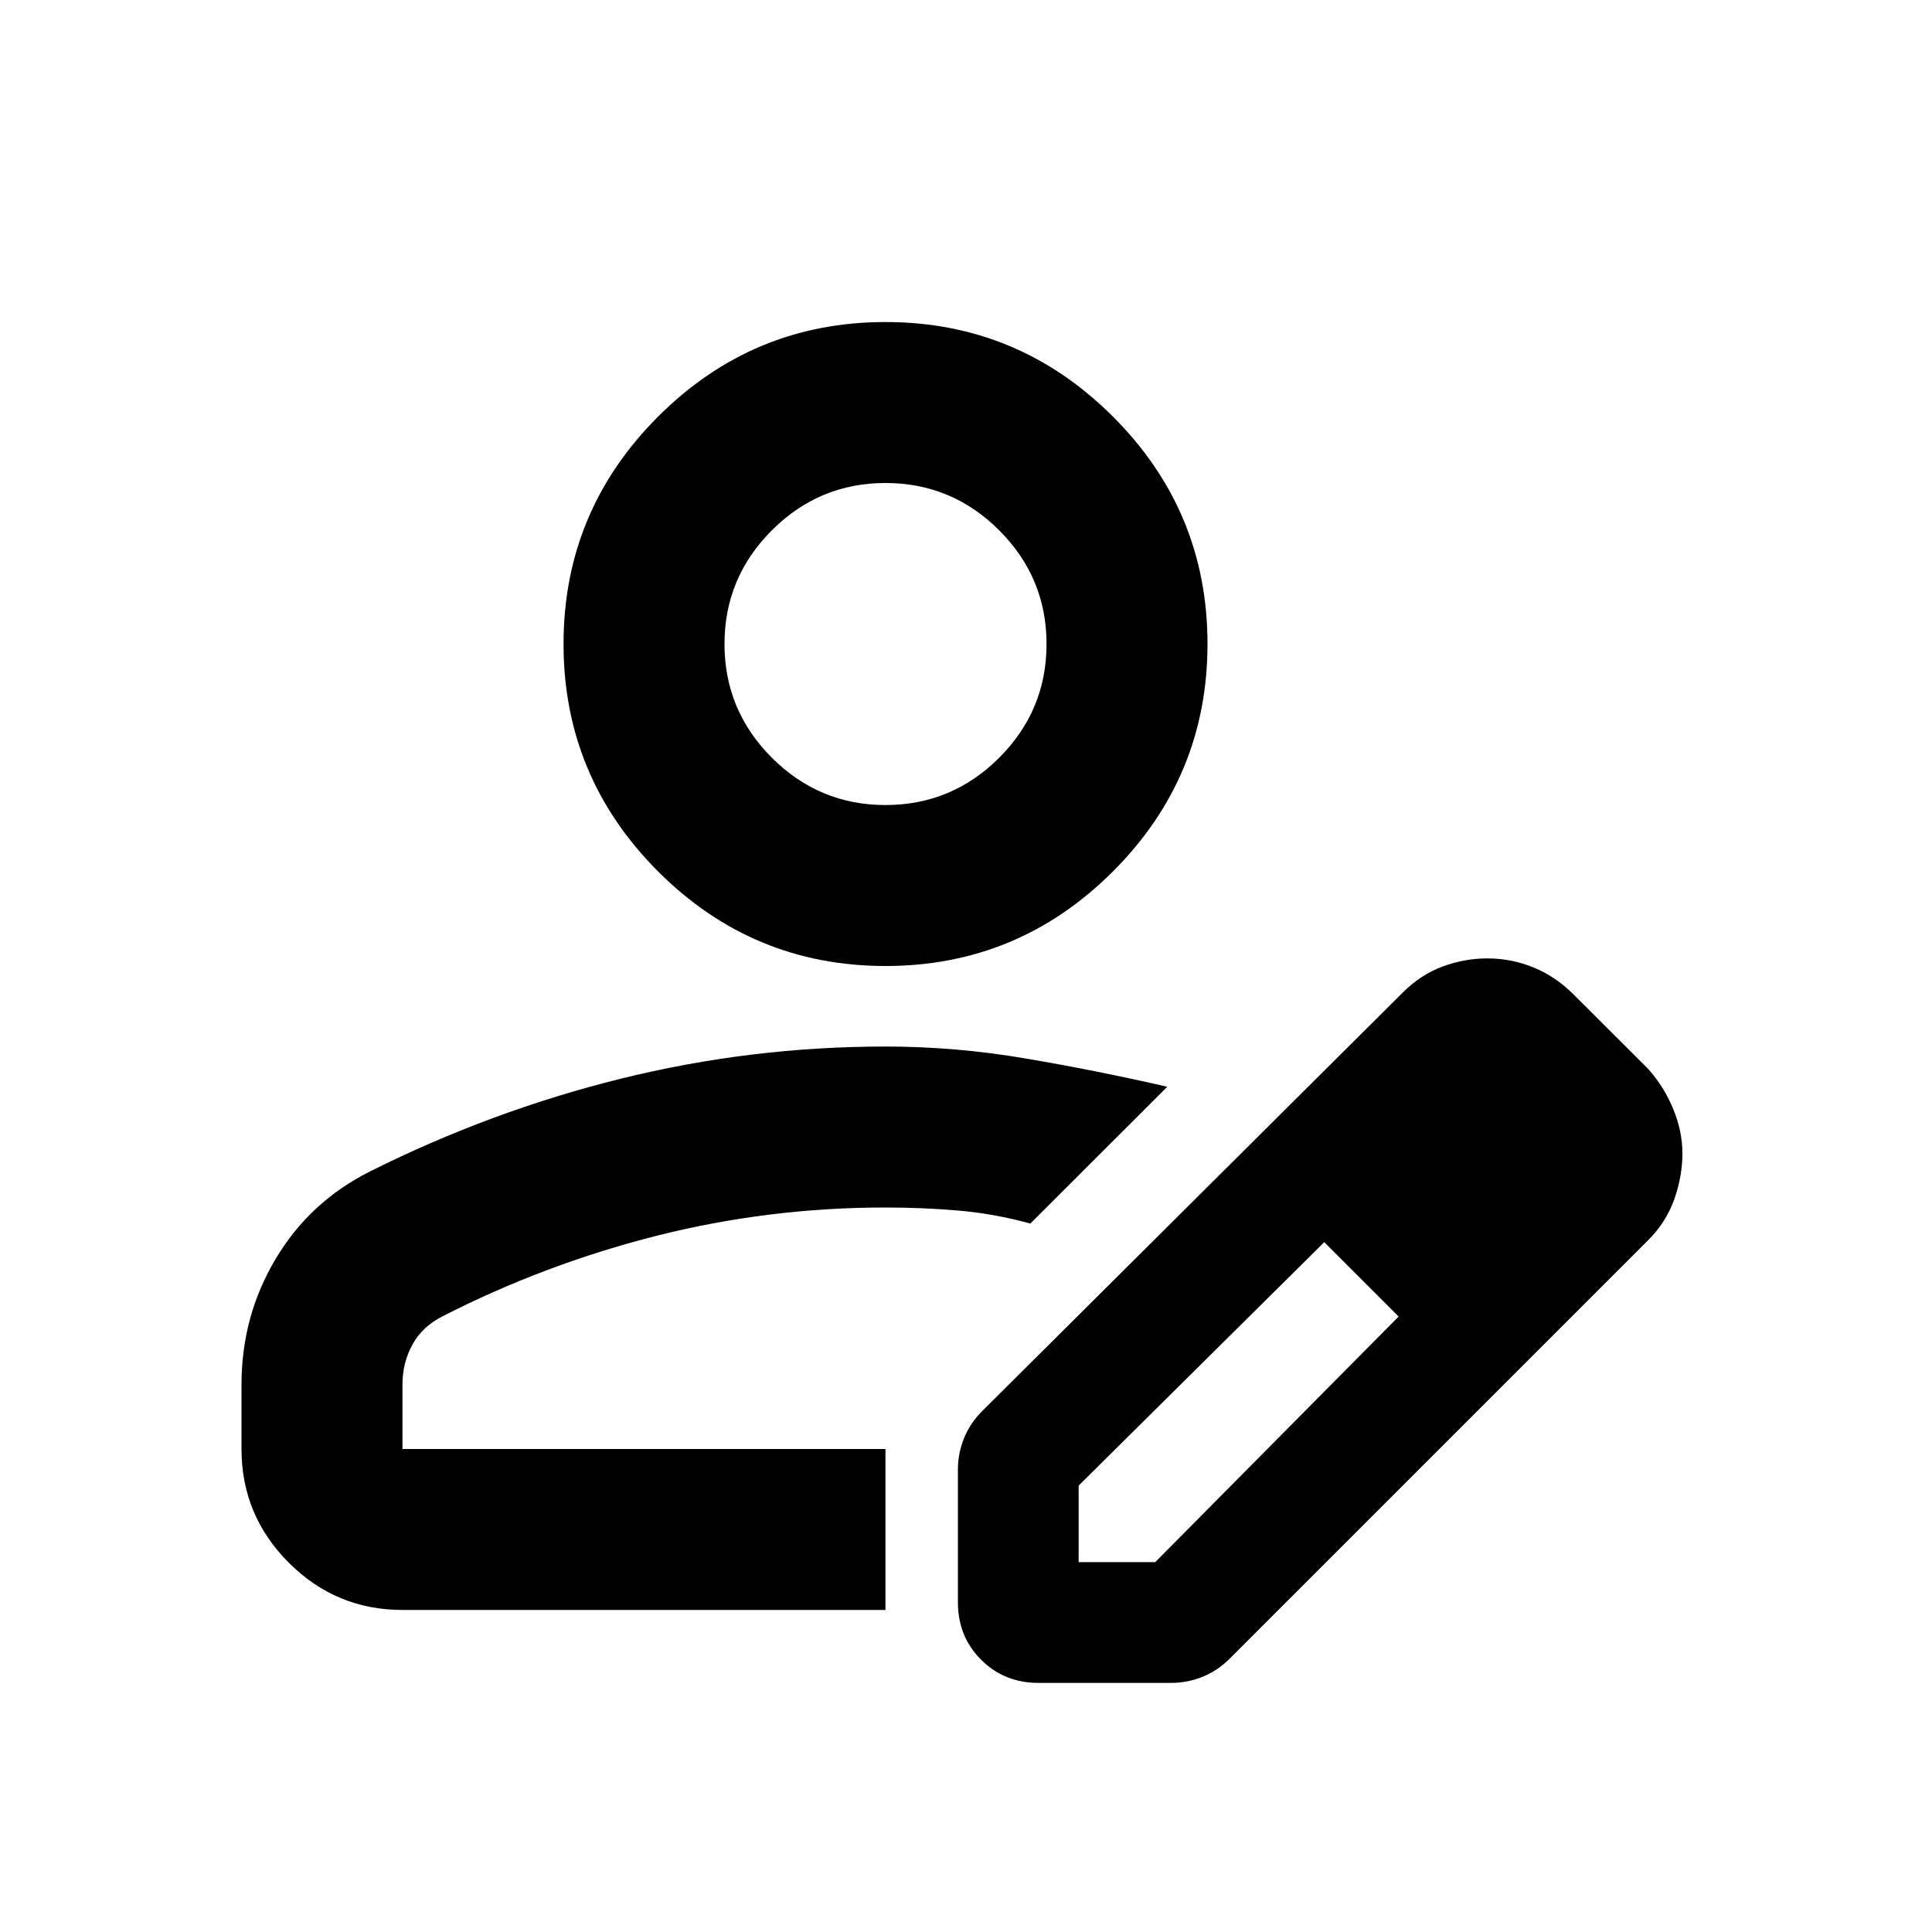
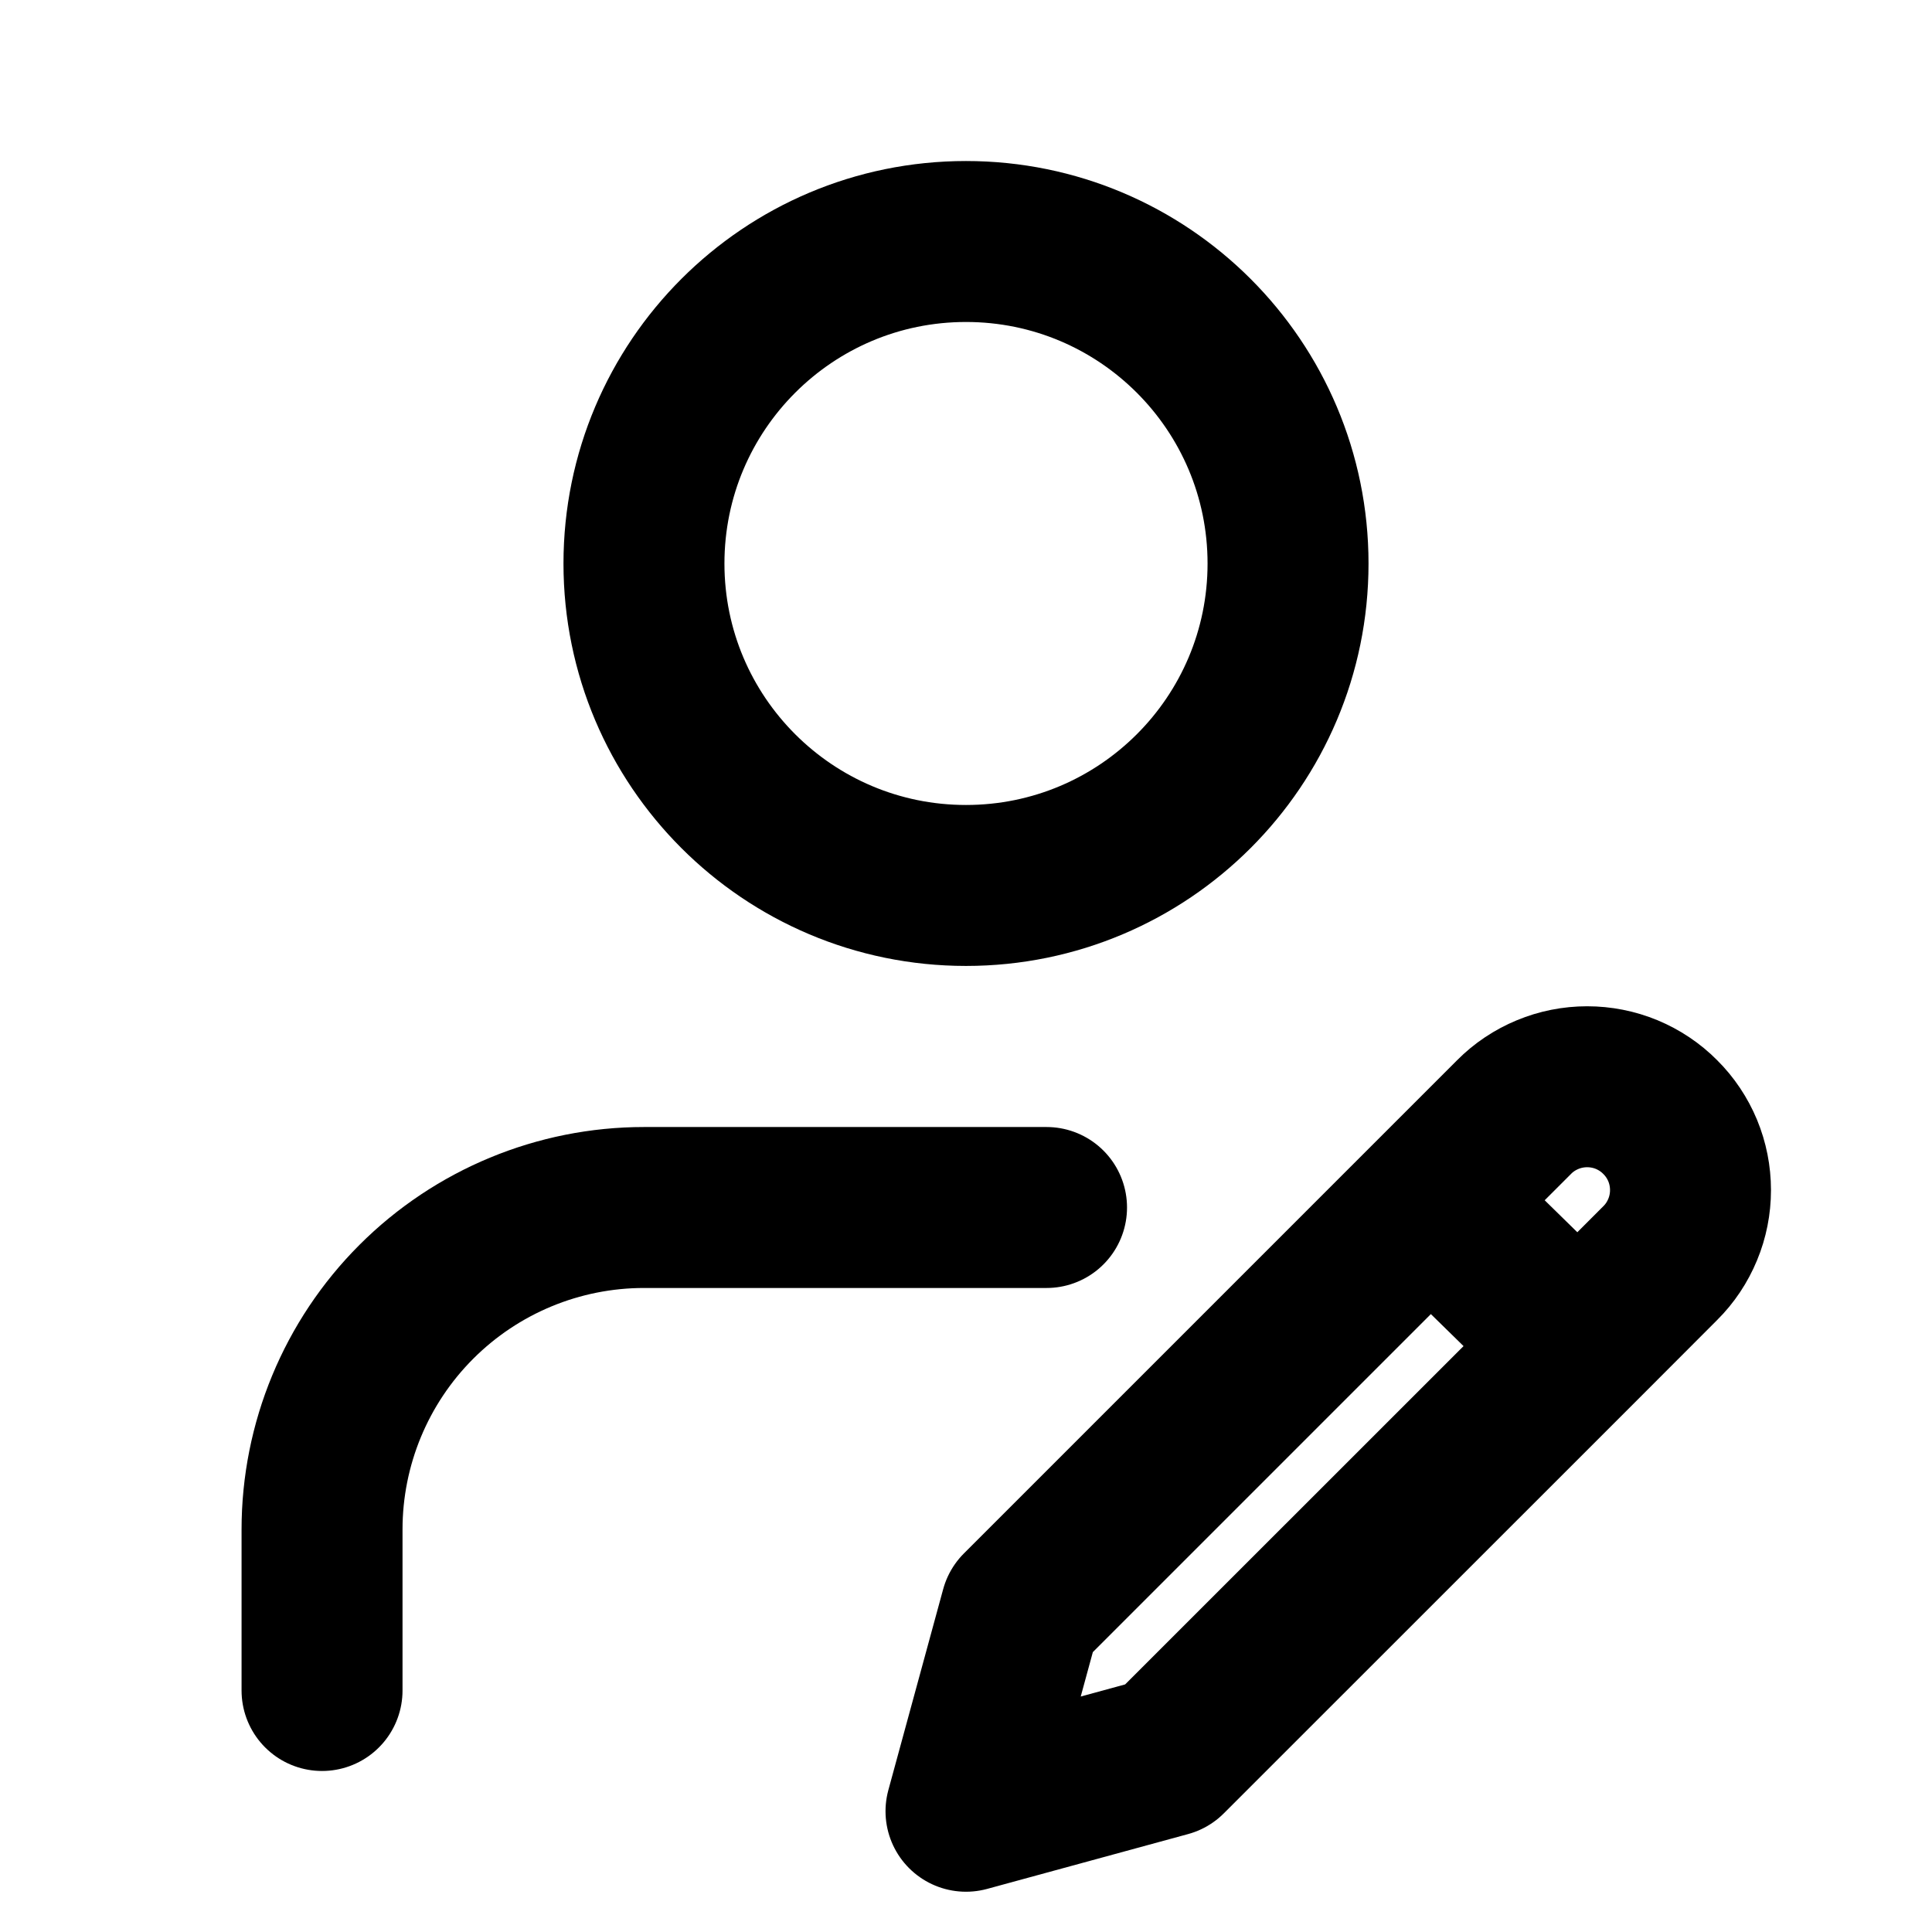
<svg xmlns="http://www.w3.org/2000/svg" width="16" height="16" viewBox="0 0 16 16" fill="none">
-   <mask id="mask0_21_1063" style="mask-type:alpha" maskUnits="userSpaceOnUse" x="0" y="0" width="16" height="16">
-     <rect width="16" height="16" fill="#D9D9D9" />
-   </mask>
-   <g mask="url(#mask0_21_1063)">
-     <path d="M7.333 8C6.6 8 5.972 7.739 5.45 7.217C4.928 6.694 4.667 6.067 4.667 5.333C4.667 4.6 4.928 3.972 5.45 3.45C5.972 2.928 6.6 2.667 7.333 2.667C8.067 2.667 8.694 2.928 9.217 3.45C9.739 3.972 10 4.6 10 5.333C10 6.067 9.739 6.694 9.217 7.217C8.694 7.739 8.067 8 7.333 8ZM2 11.467C2 11.089 2.094 10.742 2.283 10.425C2.472 10.108 2.733 9.867 3.067 9.7C3.733 9.367 4.425 9.111 5.142 8.933C5.858 8.756 6.589 8.667 7.333 8.667C7.722 8.667 8.111 8.7 8.5 8.767C8.889 8.833 9.278 8.911 9.667 9L8.533 10.133C8.333 10.078 8.133 10.042 7.933 10.025C7.733 10.008 7.533 10 7.333 10C6.689 10 6.058 10.078 5.442 10.233C4.825 10.389 4.233 10.611 3.667 10.9C3.556 10.956 3.472 11.033 3.417 11.133C3.361 11.233 3.333 11.345 3.333 11.467V12H7.333V12.65C7.333 12.65 7.333 13 7.333 13.333H3.333C2.967 13.333 2.653 13.203 2.392 12.942C2.131 12.681 2 12.367 2 12V11.467ZM7.333 6.667C7.7 6.667 8.014 6.536 8.275 6.275C8.536 6.014 8.667 5.7 8.667 5.333C8.667 4.967 8.536 4.653 8.275 4.392C8.014 4.131 7.7 4 7.333 4C6.967 4 6.653 4.131 6.392 4.392C6.131 4.653 6 4.967 6 5.333C6 5.7 6.131 6.014 6.392 6.275C6.653 6.536 6.967 6.667 7.333 6.667Z" fill="currentColor" stroke="none" />
-     <path d="M7.933 13.27V12.17C7.933 12.081 7.95 11.995 7.983 11.912C8.017 11.828 8.067 11.753 8.133 11.687L11.617 8.22C11.717 8.12 11.828 8.048 11.95 8.003C12.072 7.959 12.194 7.937 12.317 7.937C12.45 7.937 12.578 7.962 12.7 8.012C12.822 8.062 12.933 8.137 13.033 8.237L13.65 8.853C13.739 8.953 13.808 9.064 13.858 9.187C13.908 9.309 13.933 9.431 13.933 9.553C13.933 9.676 13.911 9.801 13.867 9.928C13.822 10.056 13.75 10.17 13.65 10.27L10.183 13.737C10.117 13.803 10.042 13.853 9.958 13.887C9.875 13.92 9.789 13.937 9.7 13.937H8.6C8.411 13.937 8.253 13.873 8.125 13.745C7.997 13.617 7.933 13.459 7.933 13.27ZM8.933 12.937H9.567L11.583 10.903L11.283 10.587L10.967 10.287L8.933 12.303V12.937ZM11.283 10.587L10.967 10.287L11.583 10.903L11.283 10.587Z" fill="currentColor" stroke="none" />
-   </g>
+   <path d="M8 7.333C9.473 7.333 10.667 6.139 10.667 4.667C10.667 3.194 9.473 2 8 2C6.527 2 5.333 3.194 5.333 4.667C5.333 6.139 6.527 7.333 8 7.333Z" stroke="currentColor" stroke-width="1.333" stroke-linecap="round" stroke-linejoin="round" />
+   <path d="M8.667 10H5.333C4.626 10 3.948 10.281 3.448 10.781C2.948 11.281 2.667 11.959 2.667 12.667V14" stroke="currentColor" stroke-width="1.333" stroke-linecap="round" stroke-linejoin="round" />
+   <path d="M11.845 9.945L8.454 13.336L8 15L9.664 14.546L13.068 11.143M11.845 9.945L12.539 9.251C12.618 9.171 12.713 9.108 12.817 9.065C12.92 9.022 13.032 9 13.144 9C13.257 9 13.368 9.022 13.472 9.065C13.575 9.108 13.67 9.171 13.749 9.251C13.829 9.33 13.892 9.425 13.935 9.528C13.978 9.632 14 9.743 14 9.856C14 9.968 13.978 10.08 13.935 10.183C13.892 10.287 13.829 10.382 13.749 10.461L13.068 11.143M11.845 9.945L13.068 11.143" stroke="currentColor" stroke-width="1.333" stroke-linecap="round" stroke-linejoin="round" />
</svg>
